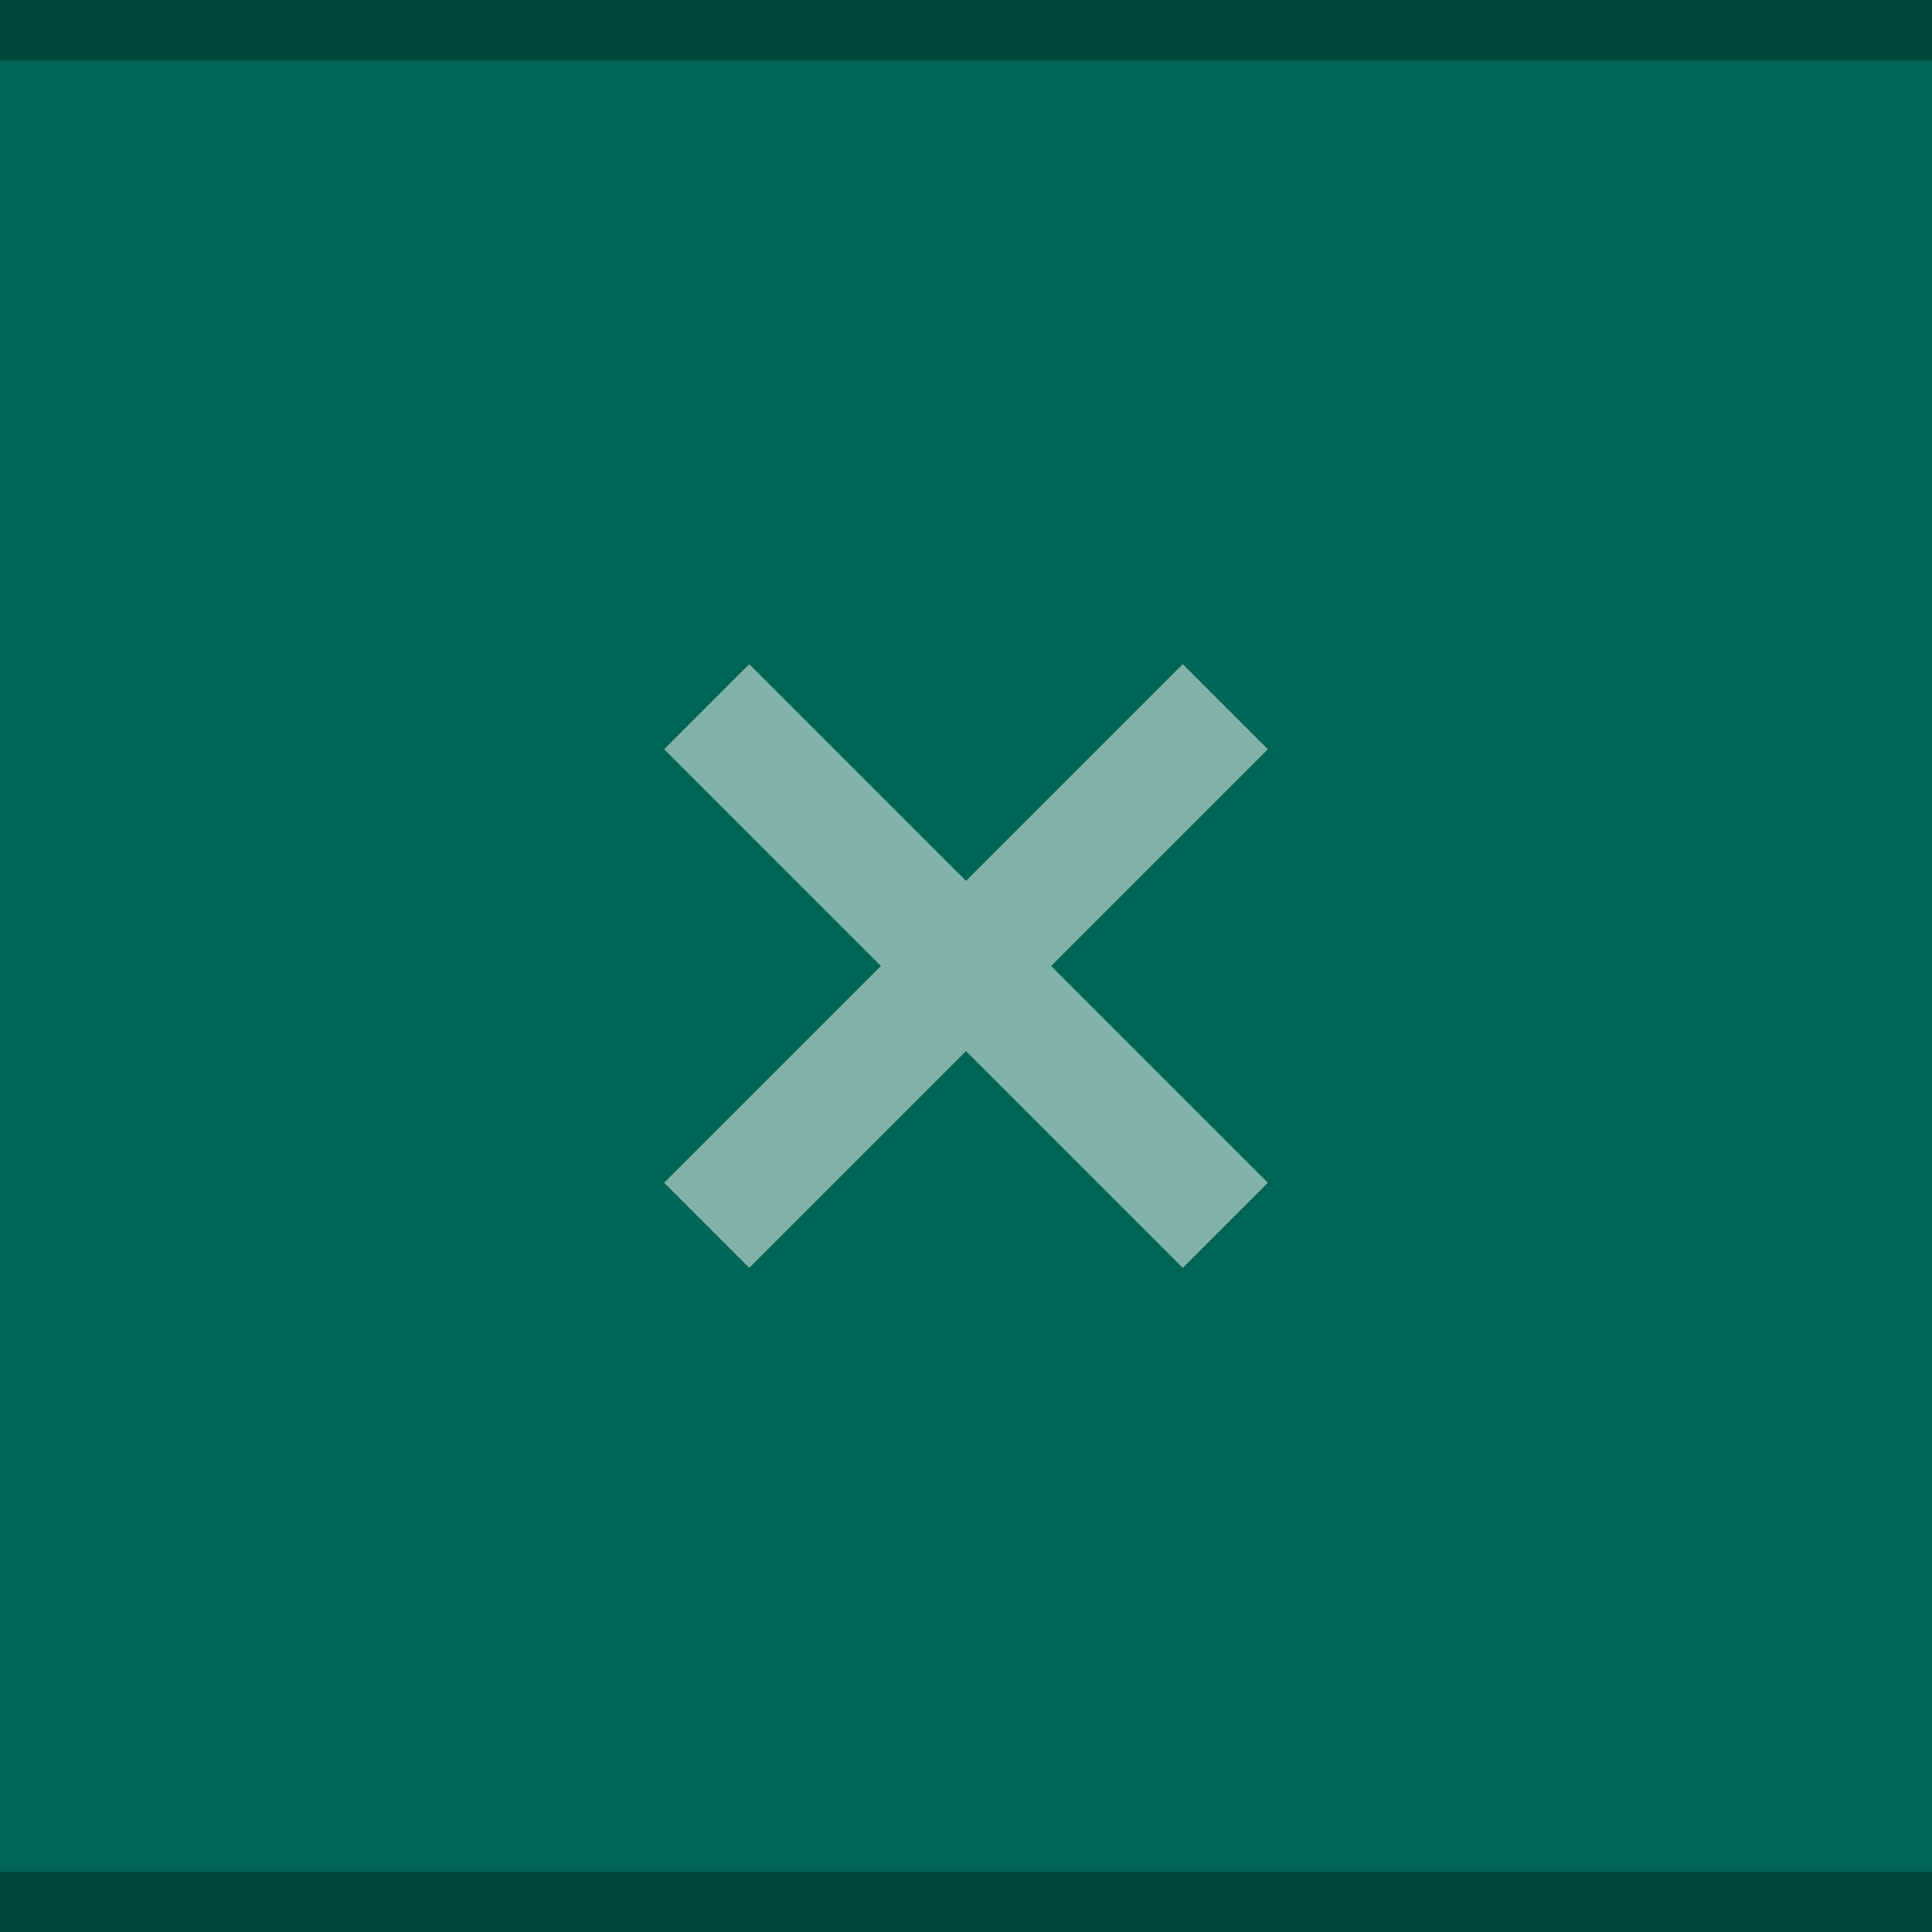
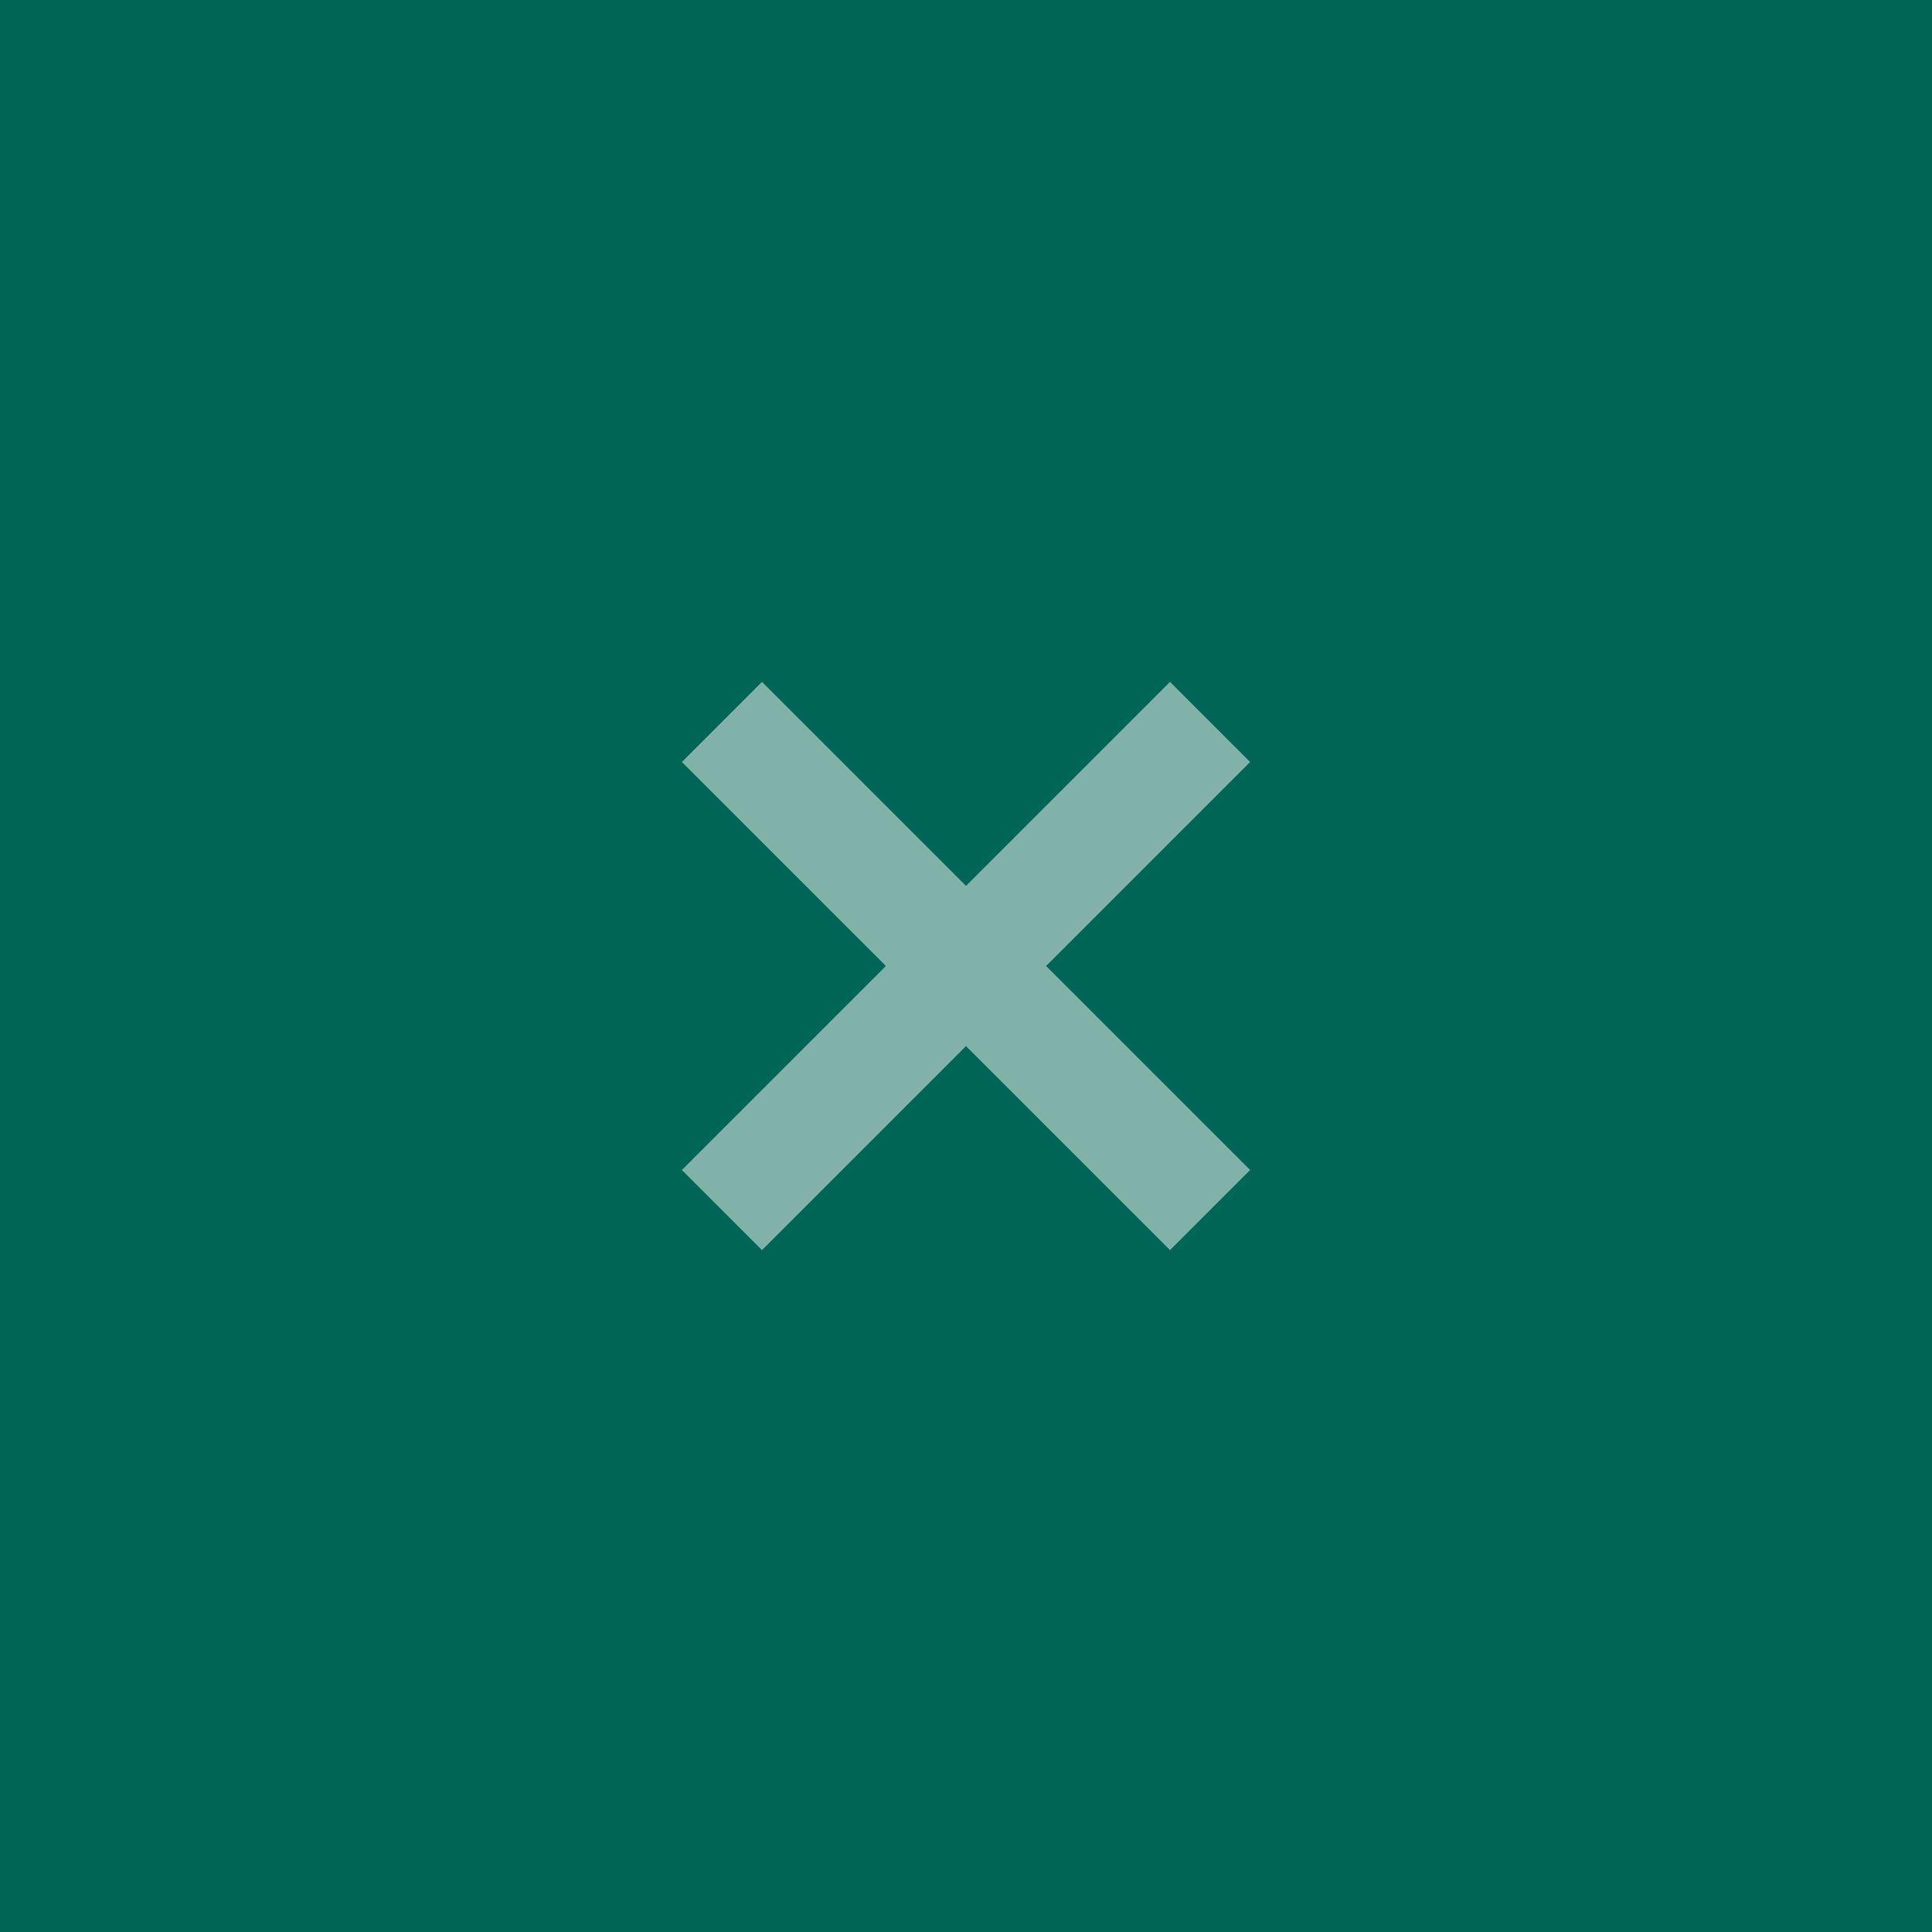
- <svg xmlns="http://www.w3.org/2000/svg" id="svg12" version="1.1" viewBox="0 0 32 32" height="32" width="32">
+ <svg xmlns="http://www.w3.org/2000/svg" id="svg12" version="1.1" viewBox="0 0 34 34" height="34" width="34">
  <defs id="defs16" />
-   <rect style="fill:#006554;fill-opacity:1" id="rect2" fill="#E0E0E0" height="32" width="32" />
-   <path id="path8" d="M 21,12.41 19.59,11 16,14.59 12.41,11 11,12.41 14.59,16 11,19.59 12.41,21 16,17.41 19.59,21 21,19.59 17.41,16 Z" style="fill:#ffffff;fill-opacity:1;opacity:0.5" />
-   <rect width="32" height="1" fill="#FFFFFF" fill-opacity="0.4" id="rect166" style="opacity:0.3;fill:#000000;fill-opacity:1" x="0" y="0" />
-   <rect width="32" height="1" fill="#FFFFFF" fill-opacity="0.4" id="rect166-3" style="opacity:0.3;fill:#000000;fill-opacity:1" x="0" y="31" />
+   <rect style="fill:#006554;fill-opacity:1;stroke-width:1.125" id="rect2" fill="#E0E0E0" height="36" width="36" x="-1" y="-1" />
+   <path id="path8" d="M 22,13.41 20.59,12 17,15.59 13.41,12 12,13.41 15.59,17 12,20.59 13.41,22 17,18.41 20.59,22 22,20.59 18.41,17 Z" style="opacity:0.5;fill:#ffffff" />
</svg>
